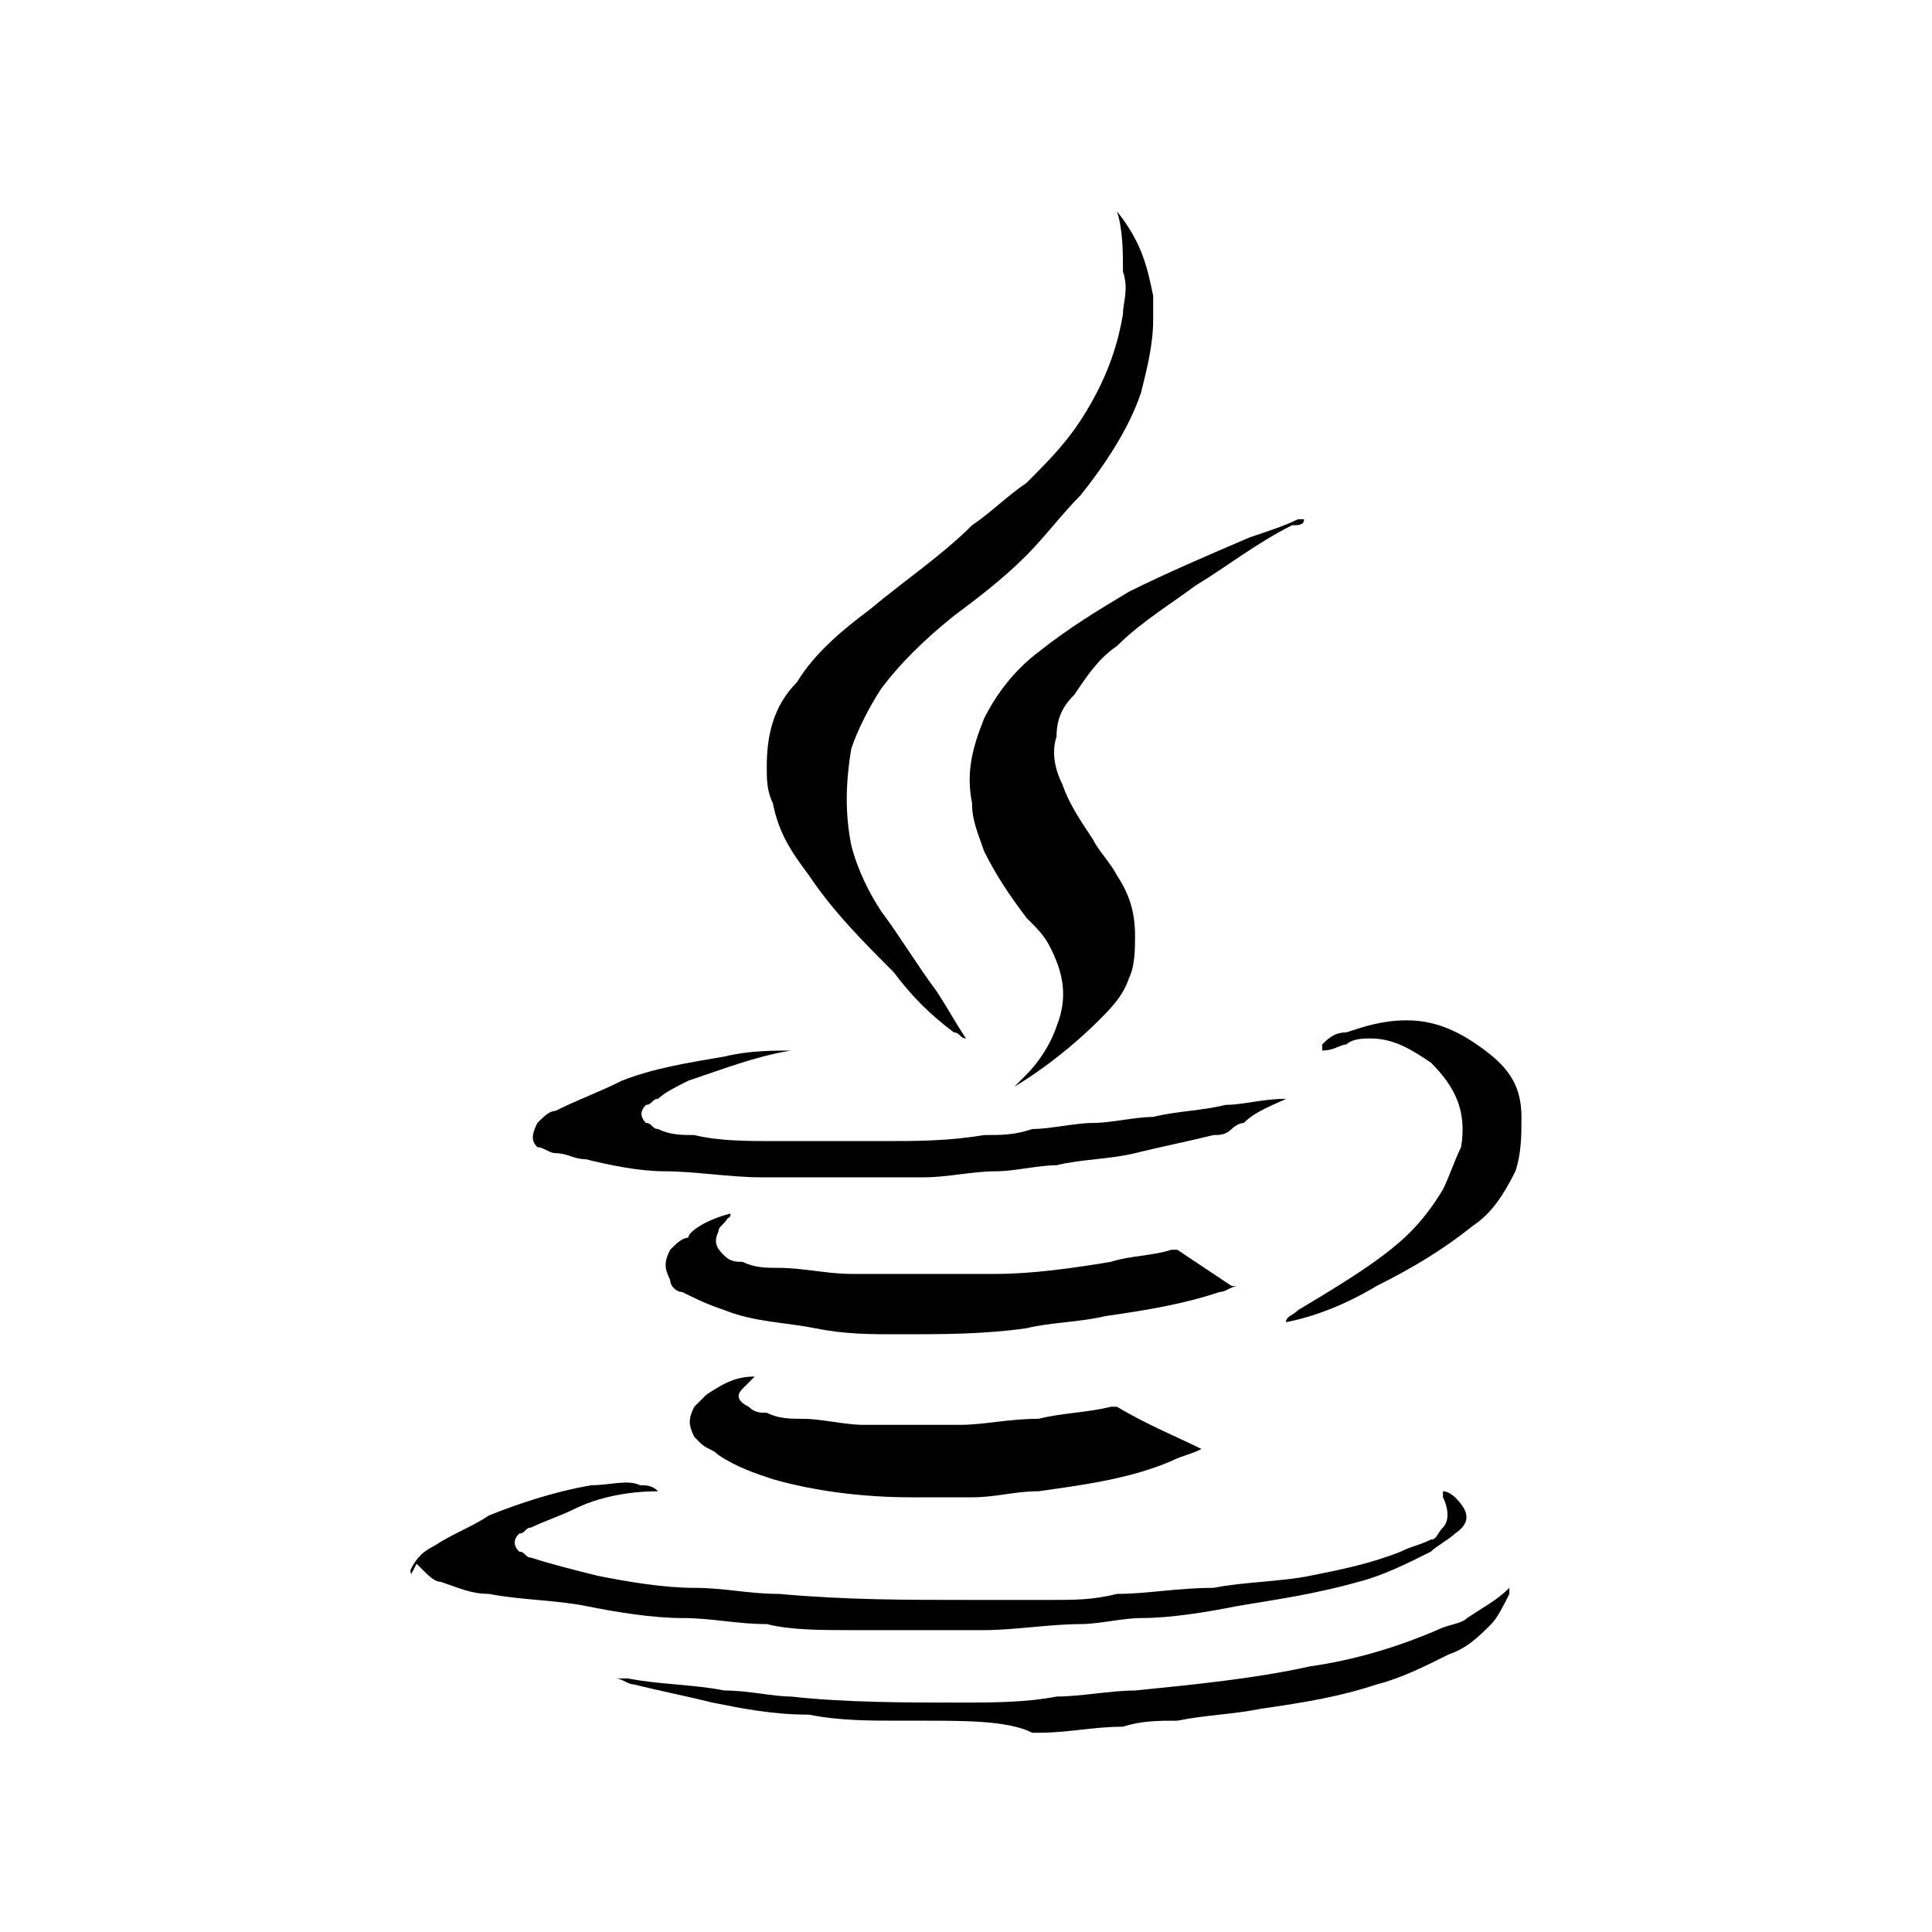
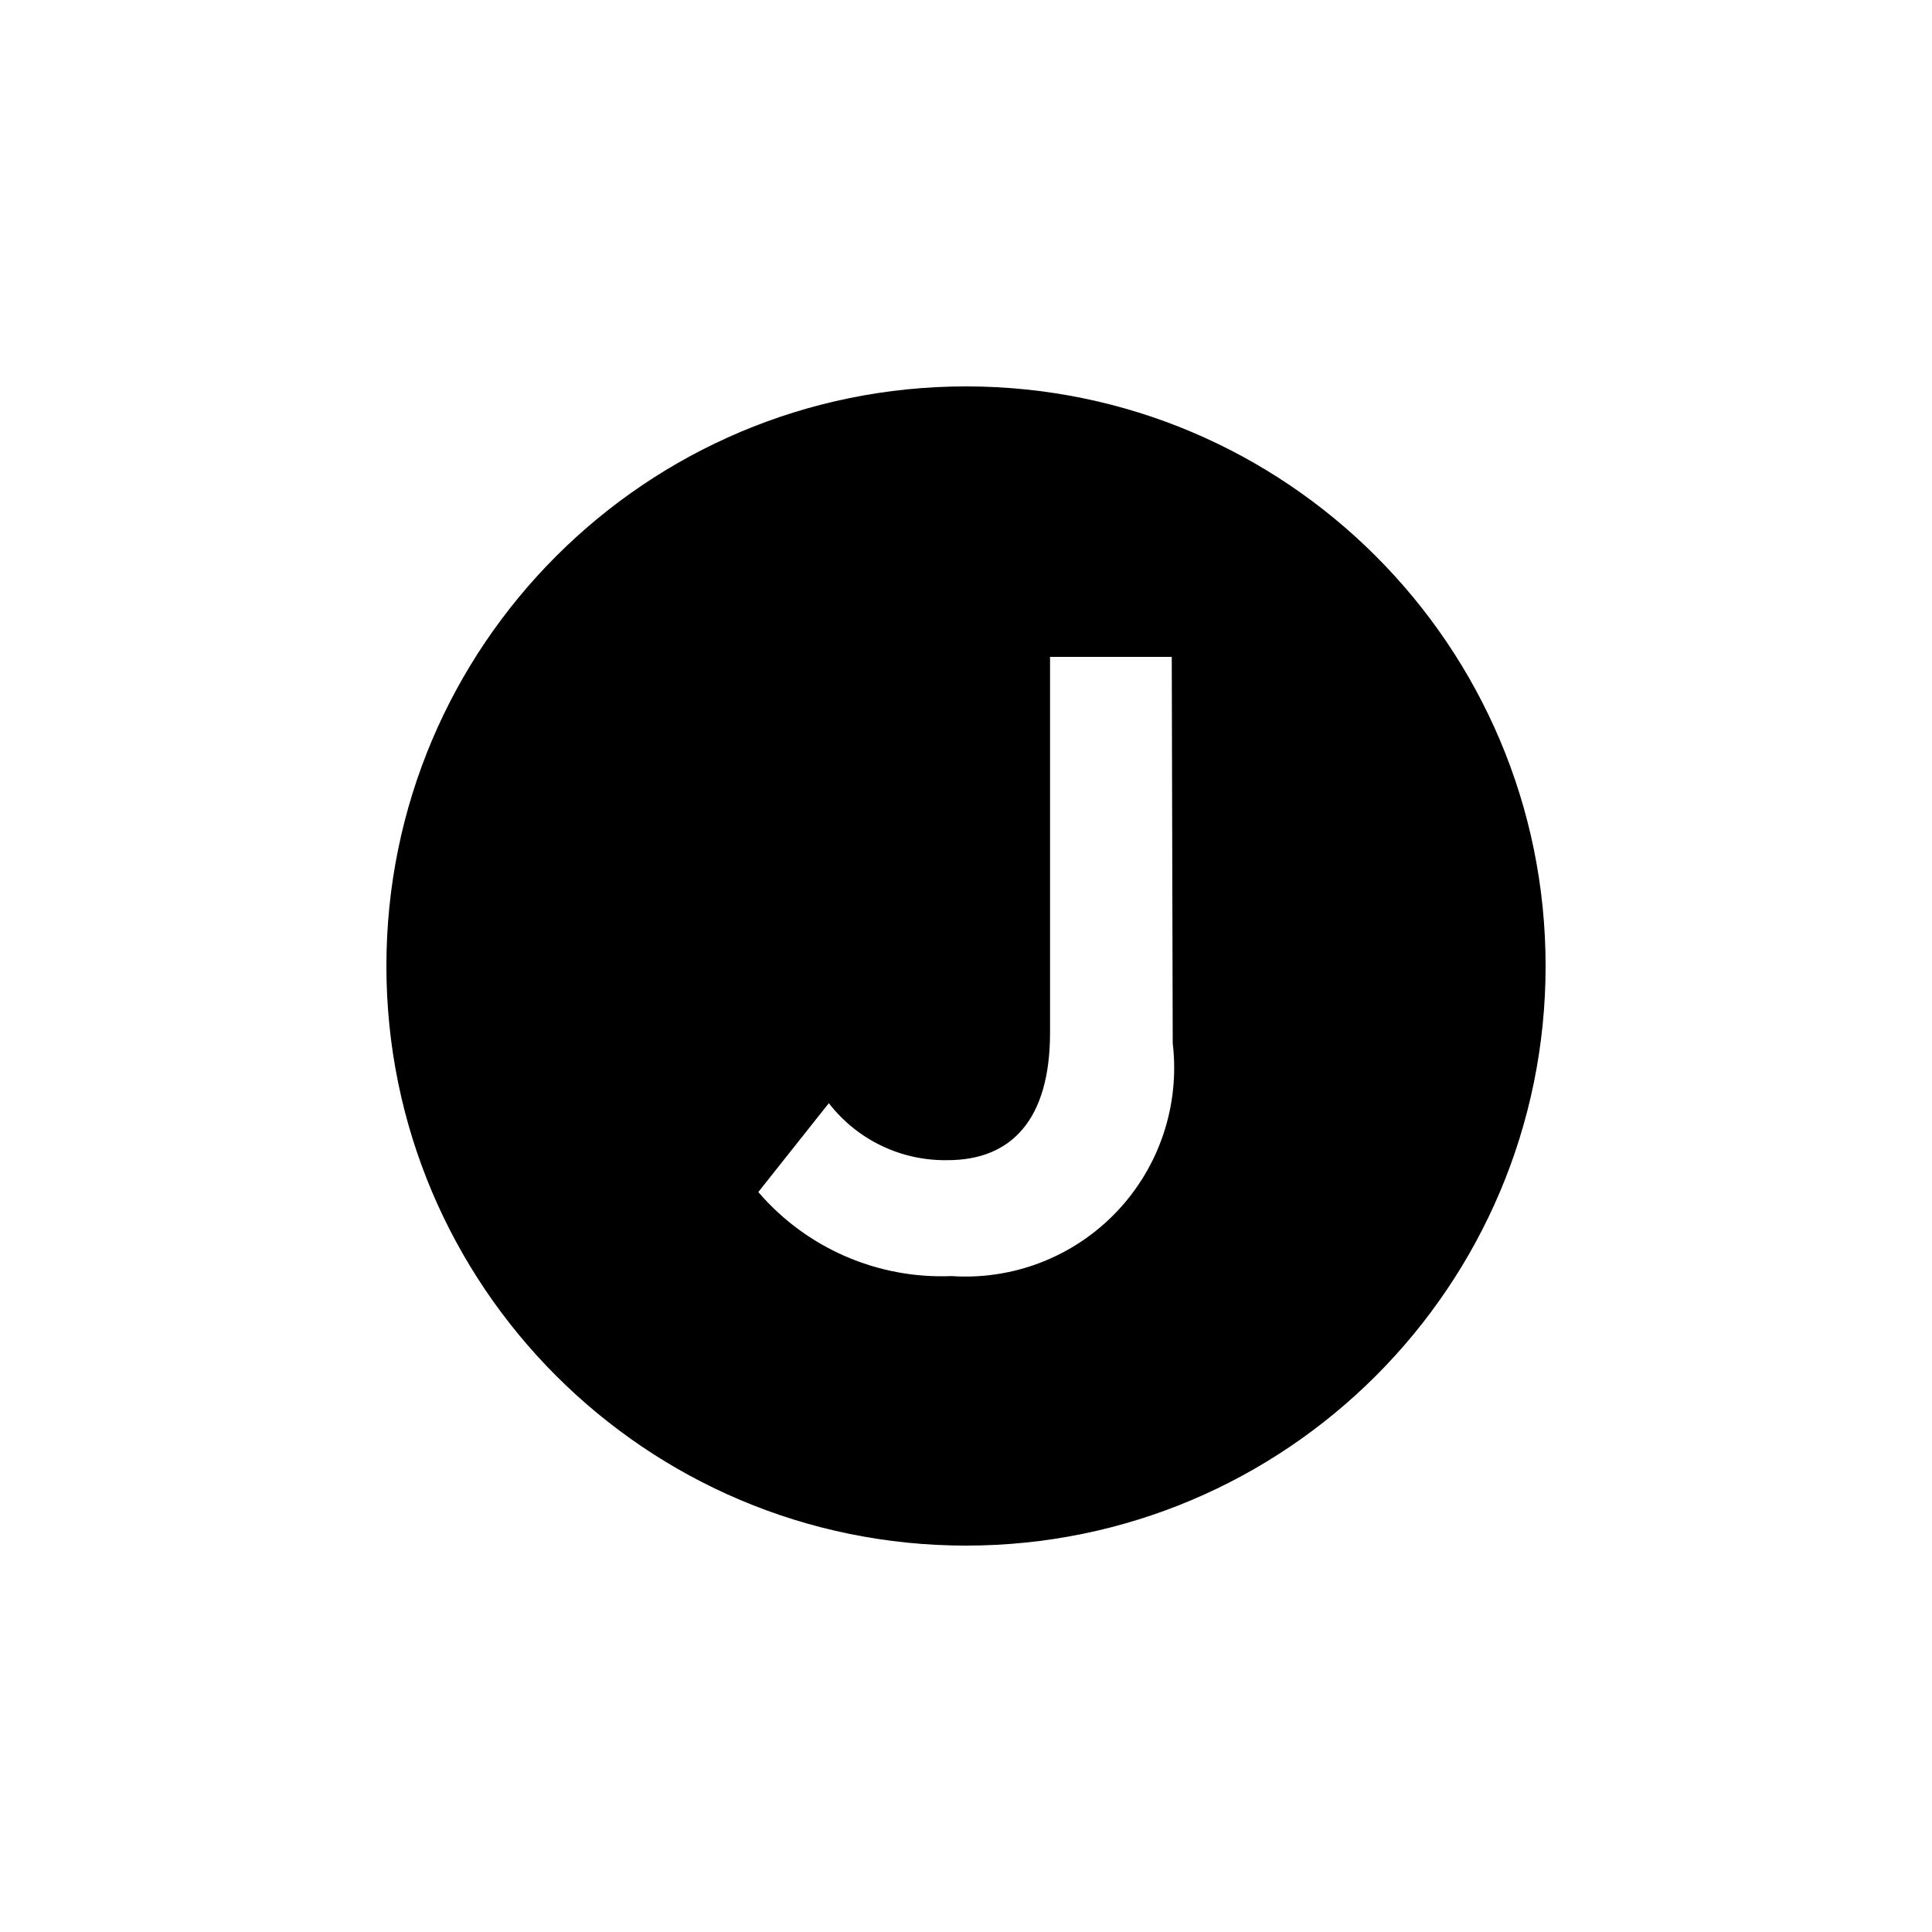
- <svg xmlns="http://www.w3.org/2000/svg" viewBox="0 0 32 32">
-   <path d="M18.5 3.5s.1 0 0 0c.4.5.5.9.6 1.4v.4c0 .4-.1.8-.2 1.2-.2.6-.6 1.2-1 1.7-.3.3-.6.7-.9 1-.4.4-.8.7-1.2 1-.5.4-.9.8-1.2 1.2-.2.3-.4.7-.5 1-.1.6-.1 1.1 0 1.6.1.4.3.8.5 1.1.3.4.6.9.9 1.3.2.3.3.5.5.8-.1 0-.1-.1-.2-.1-.4-.3-.7-.6-1-1-.5-.5-1-1-1.4-1.6-.3-.4-.5-.7-.6-1.2-.1-.2-.1-.4-.1-.6 0-.5.1-1 .5-1.4.3-.5.8-.9 1.2-1.2.6-.5 1.2-.9 1.7-1.4.3-.2.6-.5.9-.7.4-.4.7-.7 1-1.2.3-.5.5-1 .6-1.6 0-.2.1-.4 0-.7 0-.3 0-.7-.1-1zM6.8 26c.1-.2.2-.3.4-.4.3-.2.6-.3.9-.5.5-.2 1.1-.4 1.7-.5.3 0 .6-.1.8 0 .1 0 .2 0 .3.1-.5 0-1 .1-1.4.3-.2.1-.5.2-.7.3-.1 0-.1.1-.2.1-.1.1-.1.2 0 .3.1 0 .1.1.2.1.3.1.7.2 1.1.3.5.1 1.1.2 1.6.2s.9.1 1.4.1c1.1.1 2.1.1 3.2.1h1.3c.4 0 .7 0 1.1-.1.5 0 1-.1 1.6-.1.5-.1 1.1-.1 1.6-.2s1-.2 1.5-.4c.2-.1.3-.1.5-.2.1 0 .1-.1.2-.2s.1-.3 0-.5v-.1c.1 0 .2.1.2.1.2.2.3.4 0 .6-.1.1-.3.2-.4.3-.4.2-.8.4-1.2.5-.7.2-1.4.3-2 .4-.5.1-1.1.2-1.6.2-.3 0-.7.1-1 .1-.5 0-1.1.1-1.6.1h-2.2c-.5 0-1 0-1.4-.1-.5 0-.9-.1-1.4-.1-.5 0-1.1-.1-1.6-.2s-1.1-.1-1.6-.2c-.3 0-.5-.1-.8-.2-.1 0-.2-.1-.3-.2l-.1-.1c-.1.2-.1.2-.1.1zm8.5 2.5h-.4c-.5 0-1 0-1.5-.1-.6 0-1.1-.1-1.6-.2-.4-.1-.9-.2-1.3-.3-.1 0-.2-.1-.3-.1h.2c.5.1 1.1.1 1.6.2.4 0 .8.1 1.1.1.9.1 1.9.1 2.8.1.5 0 1.1 0 1.6-.1.4 0 .9-.1 1.3-.1 1-.1 2-.2 2.9-.4.7-.1 1.4-.3 2.1-.6.2-.1.4-.1.5-.2.3-.2.5-.3.7-.5v.1c-.1.2-.2.4-.3.5-.2.2-.4.4-.7.5-.4.2-.8.4-1.2.5-.6.2-1.2.3-1.9.4-.5.1-.9.1-1.4.2-.3 0-.6 0-.9.1-.5 0-.9.1-1.4.1h-.1c-.4-.2-1.1-.2-1.8-.2z" />
-   <path d="M21.6 8.6c0 .1-.1.1-.2.1-.6.3-1.1.7-1.6 1-.4.3-.9.6-1.3 1-.3.2-.5.5-.7.8-.2.2-.3.4-.3.7-.1.3 0 .6.1.8.1.3.3.6.5.9.1.2.3.4.4.6.2.3.3.6.3 1 0 .2 0 .5-.1.7-.1.3-.3.5-.5.7-.4.4-.9.8-1.4 1.1l.1-.1.1-.1c.2-.2.4-.5.5-.8.2-.5.1-.9-.1-1.3-.1-.2-.2-.3-.4-.5-.3-.4-.5-.7-.7-1.1-.1-.3-.2-.5-.2-.8-.1-.5 0-.9.2-1.4.2-.4.5-.8.9-1.1.5-.4 1-.7 1.5-1 .6-.3 1.3-.6 2-.9.3-.1.6-.2.8-.3h.1zM19.9 24c-.2.1-.3.1-.5.2-.7.3-1.5.4-2.2.5-.4 0-.7.1-1.1.1h-1c-.8 0-1.6-.1-2.3-.3-.3-.1-.6-.2-.9-.4-.1-.1-.2-.1-.3-.2l-.1-.1c-.1-.2-.1-.3 0-.5l.2-.2c.3-.2.5-.3.8-.3l-.1.1-.1.1c-.1.1-.1.2.1.3.1.1.2.1.3.1.2.1.4.1.6.1.3 0 .7.1 1 .1h1.6c.4 0 .8-.1 1.3-.1.4-.1.8-.1 1.2-.2h.1c.5.3 1 .5 1.4.7z" />
-   <path d="M21.3 18.2c-.2.1-.5.2-.7.4-.1 0-.2.1-.2.1-.1.1-.2.1-.3.1-.4.1-.9.2-1.3.3-.4.1-.9.1-1.3.2-.3 0-.7.1-1 .1-.4 0-.8.1-1.2.1h-2.7c-.5 0-1.1-.1-1.6-.1-.4 0-.9-.1-1.3-.2-.2 0-.3-.1-.5-.1-.1 0-.2-.1-.3-.1-.1-.1-.1-.2 0-.4.1-.1.2-.2.3-.2.4-.2.7-.3 1.1-.5.5-.2 1.1-.3 1.7-.4.4-.1.8-.1 1.2-.1h-.1c-.6.1-1.1.3-1.7.5-.2.1-.4.2-.5.3-.1 0-.1.1-.2.1-.1.1-.1.2 0 .3.1 0 .1.1.2.1.2.1.4.1.6.1.4.1.9.1 1.3.1h1.8c.6 0 1.1 0 1.7-.1.3 0 .5 0 .8-.1.3 0 .7-.1 1-.1.3 0 .7-.1 1-.1.4-.1.8-.1 1.2-.2.3 0 .6-.1 1-.1zm-9.2 1.9c0 .1-.1.1 0 0-.1.2-.2.2-.2.3-.1.2 0 .3.1.4.1.1.2.1.3.1.2.1.4.1.6.1.4 0 .8.1 1.2.1h2.4c.6 0 1.3-.1 1.9-.2.3-.1.7-.1 1-.2h.1l.9.6h.1c-.1 0-.2.1-.3.1-.6.2-1.2.3-1.9.4-.4.1-.9.1-1.3.2-.7.1-1.4.1-2.1.1-.5 0-.9 0-1.4-.1-.5-.1-1-.1-1.5-.3-.3-.1-.5-.2-.7-.3-.1 0-.2-.1-.2-.2-.1-.2-.1-.3 0-.5.1-.1.2-.2.3-.2 0-.1.3-.3.7-.4zm9.2 1.8c0-.1.1-.1.2-.2.5-.3 1-.6 1.4-.9.4-.3.7-.6 1-1.1.1-.2.2-.5.3-.7.1-.6-.1-1-.5-1.4-.3-.2-.6-.4-1-.4-.1 0-.3 0-.4.1-.1 0-.2.1-.4.1v-.1c.1-.1.2-.2.4-.2.3-.1.6-.2 1-.2.5 0 .9.2 1.3.5s.6.6.6 1.1c0 .3 0 .6-.1.9-.2.4-.4.7-.7.9-.5.4-1 .7-1.6 1-.5.3-1 .5-1.5.6zm.3-13.3zm-9.5 11.5zm3.9-2.9zm7.7 7.7z" />
+ <svg xmlns="http://www.w3.org/2000/svg" viewBox="-4 -4 20 20">
+   <path class="cls-1" d="M12.15,6.1a6,6,0,1,0,6,6A6,6,0,0,0,12.15,6.1Zm2.14,6.8A2.16,2.16,0,0,1,12,15.31a2.5,2.5,0,0,1-2-.87l.73-.92a1.52,1.52,0,0,0,1.23.59c.66,0,1.06-.42,1.06-1.32V8.9h1.26Z" transform="translate(-6.15 -6.1)" />
</svg>
